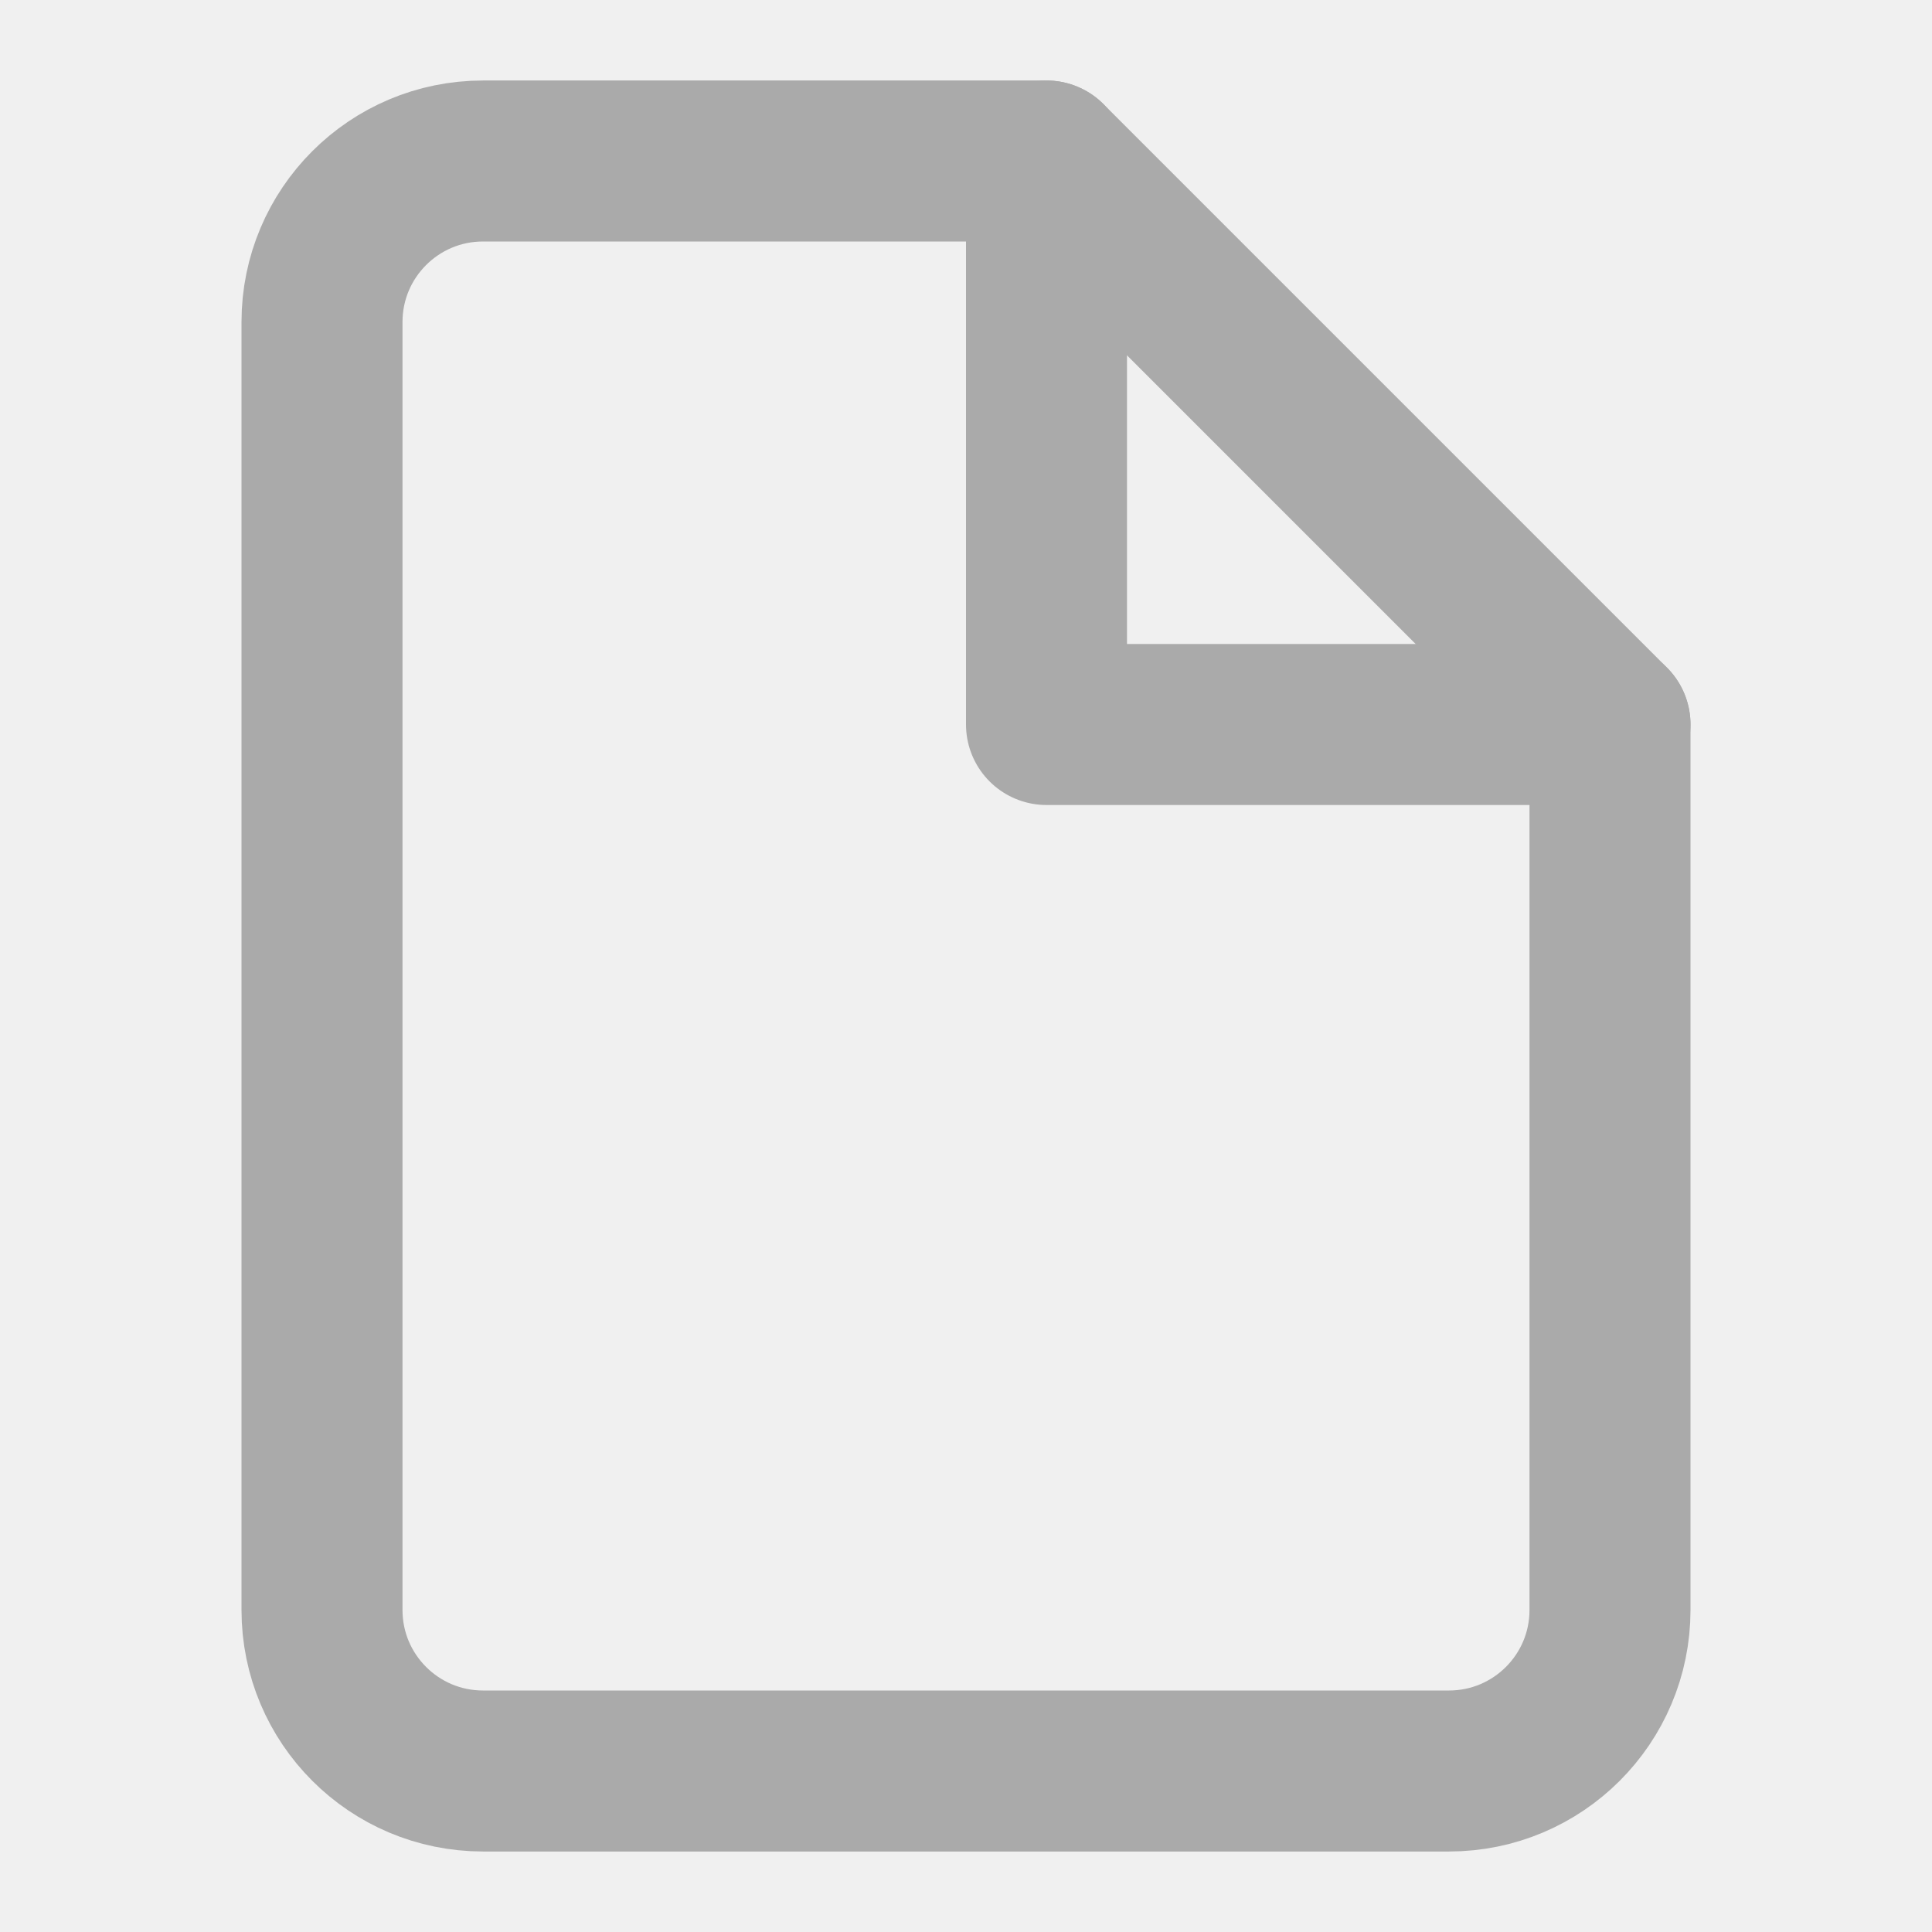
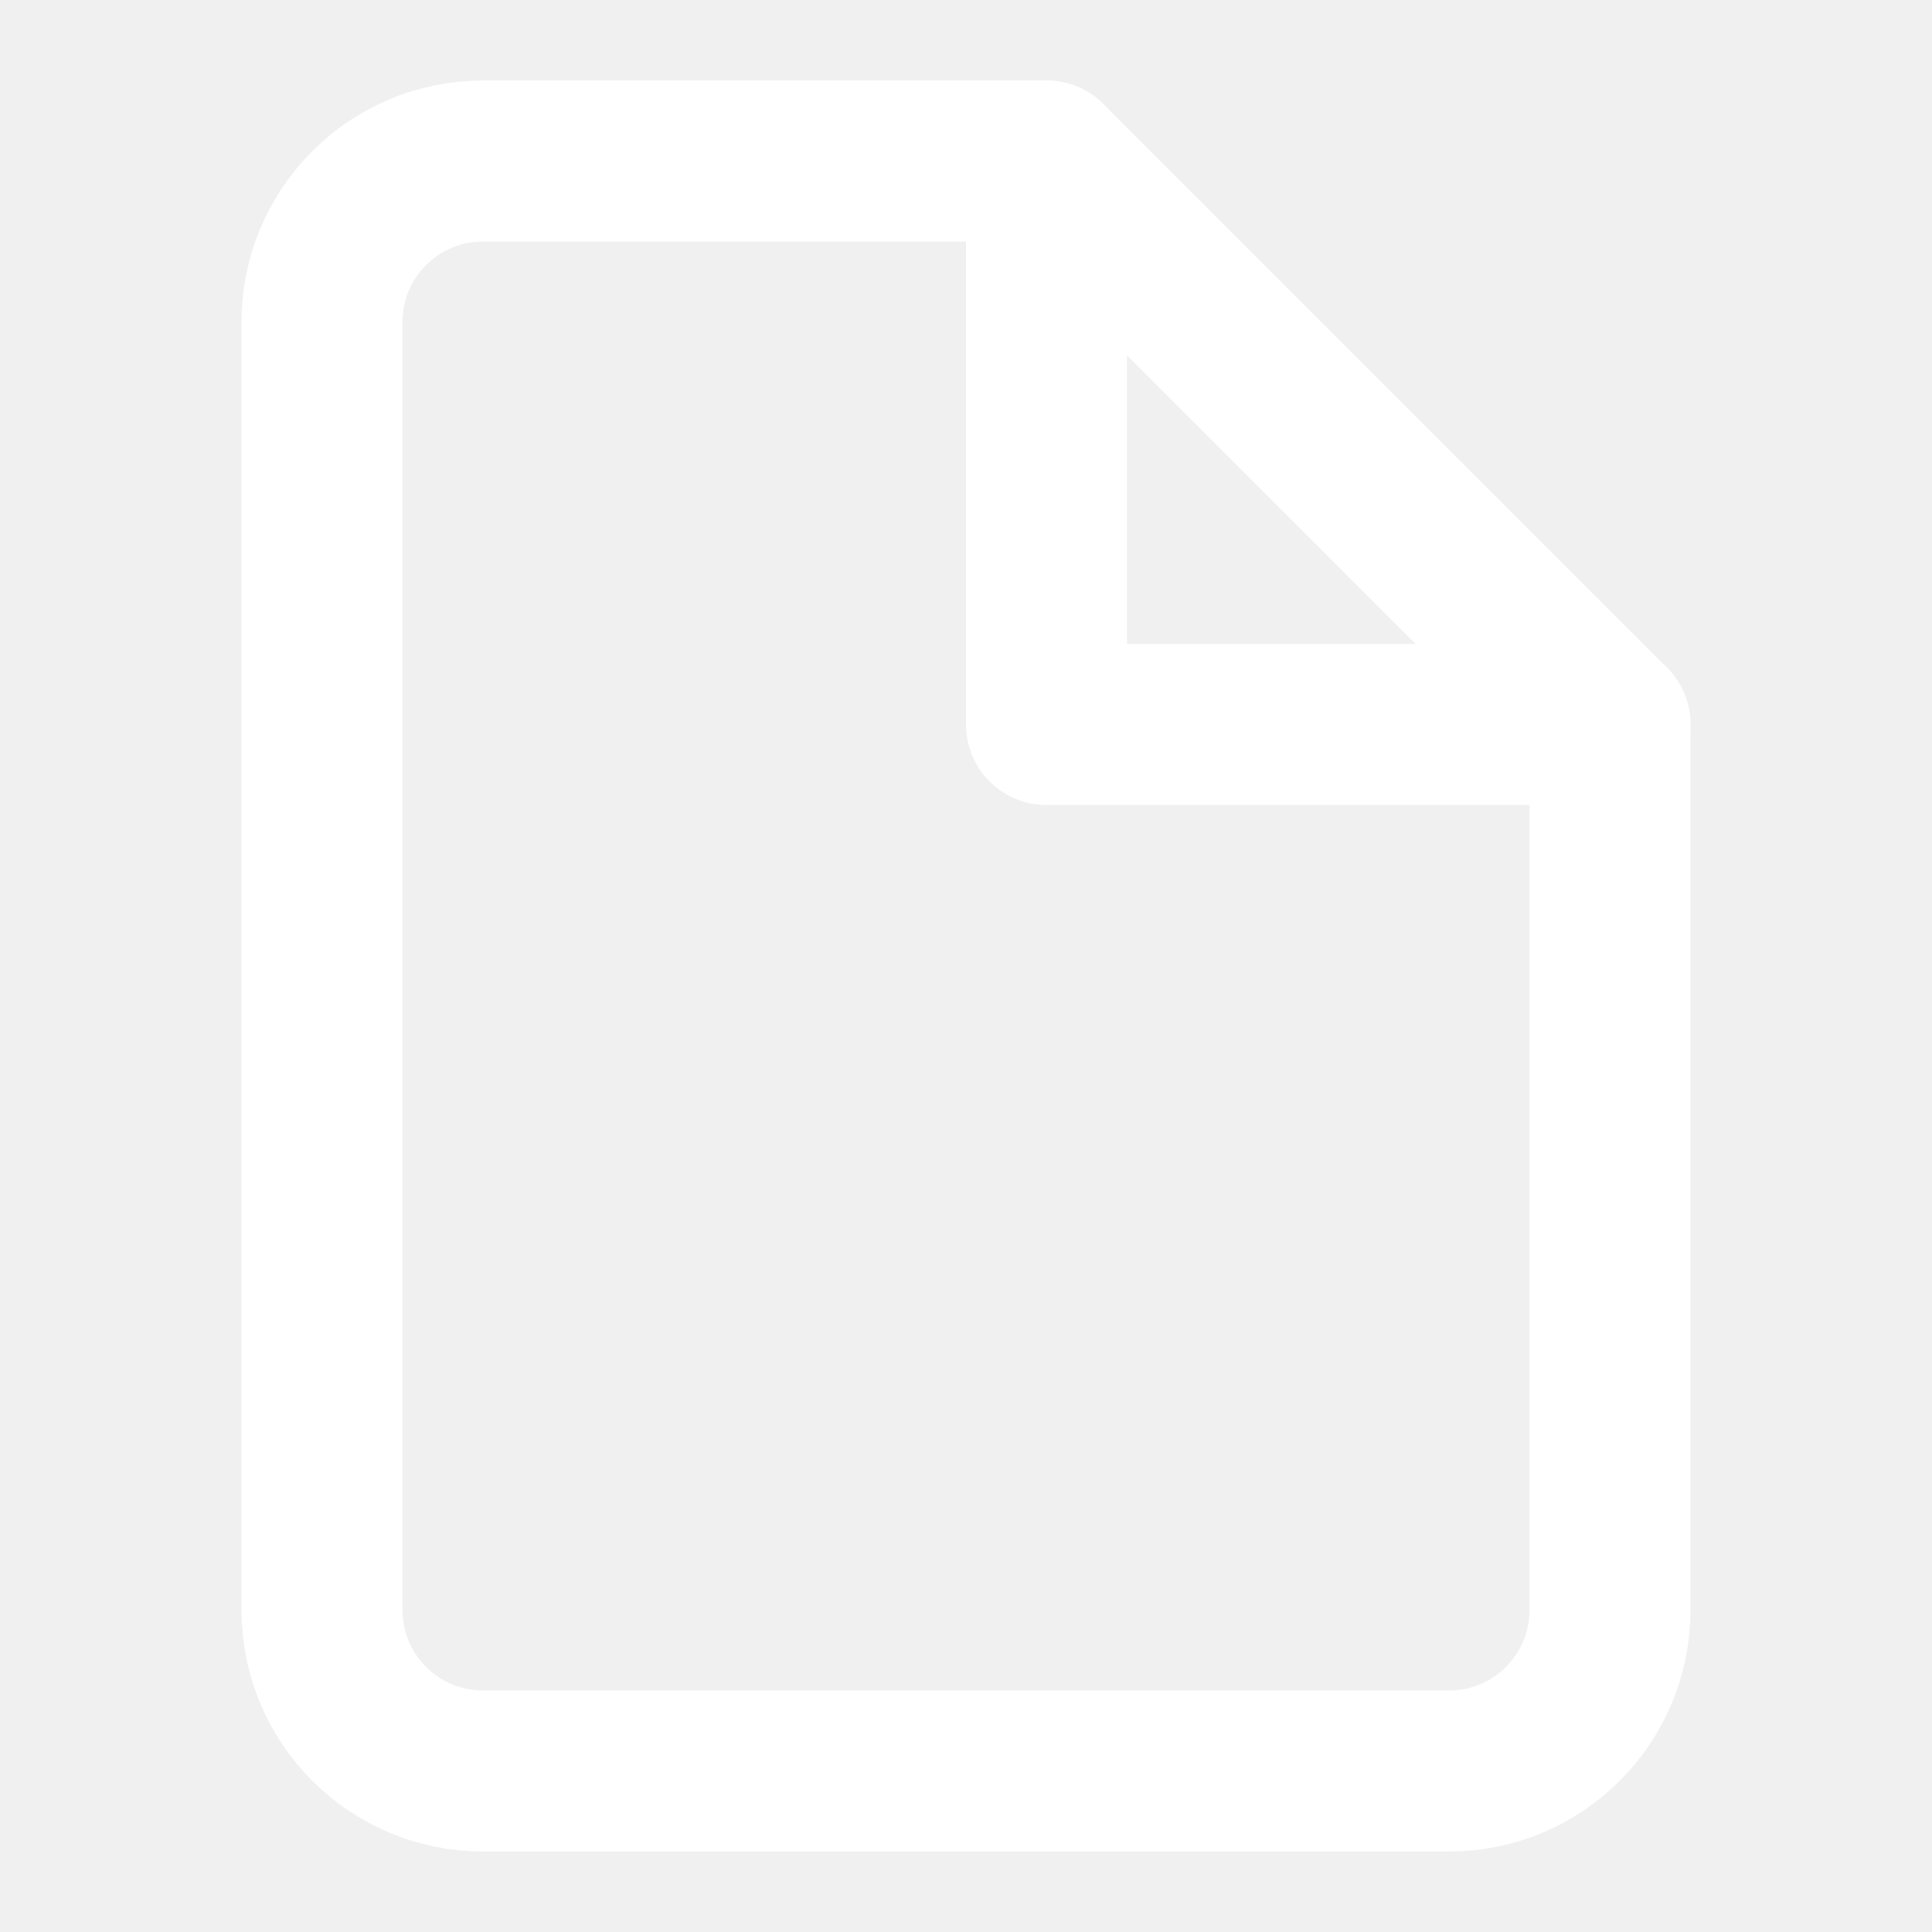
- <svg xmlns="http://www.w3.org/2000/svg" viewBox="0 0 24 24" fill="none" stroke="#AAAAAA" stroke-width="2" stroke-linecap="round" stroke-linejoin="round">
+ <svg xmlns="http://www.w3.org/2000/svg" viewBox="0 0 24 24" fill="none" stroke="#FFFFFF" stroke-width="2" stroke-linecap="round" stroke-linejoin="round">
  <path d="M13 2H6a2 2 0 0 0-2 2v16a2 2 0 0 0 2 2h12a2 2 0 0 0 2-2V9z" />
  <polyline points="13 2 13 9 20 9" />
</svg>
